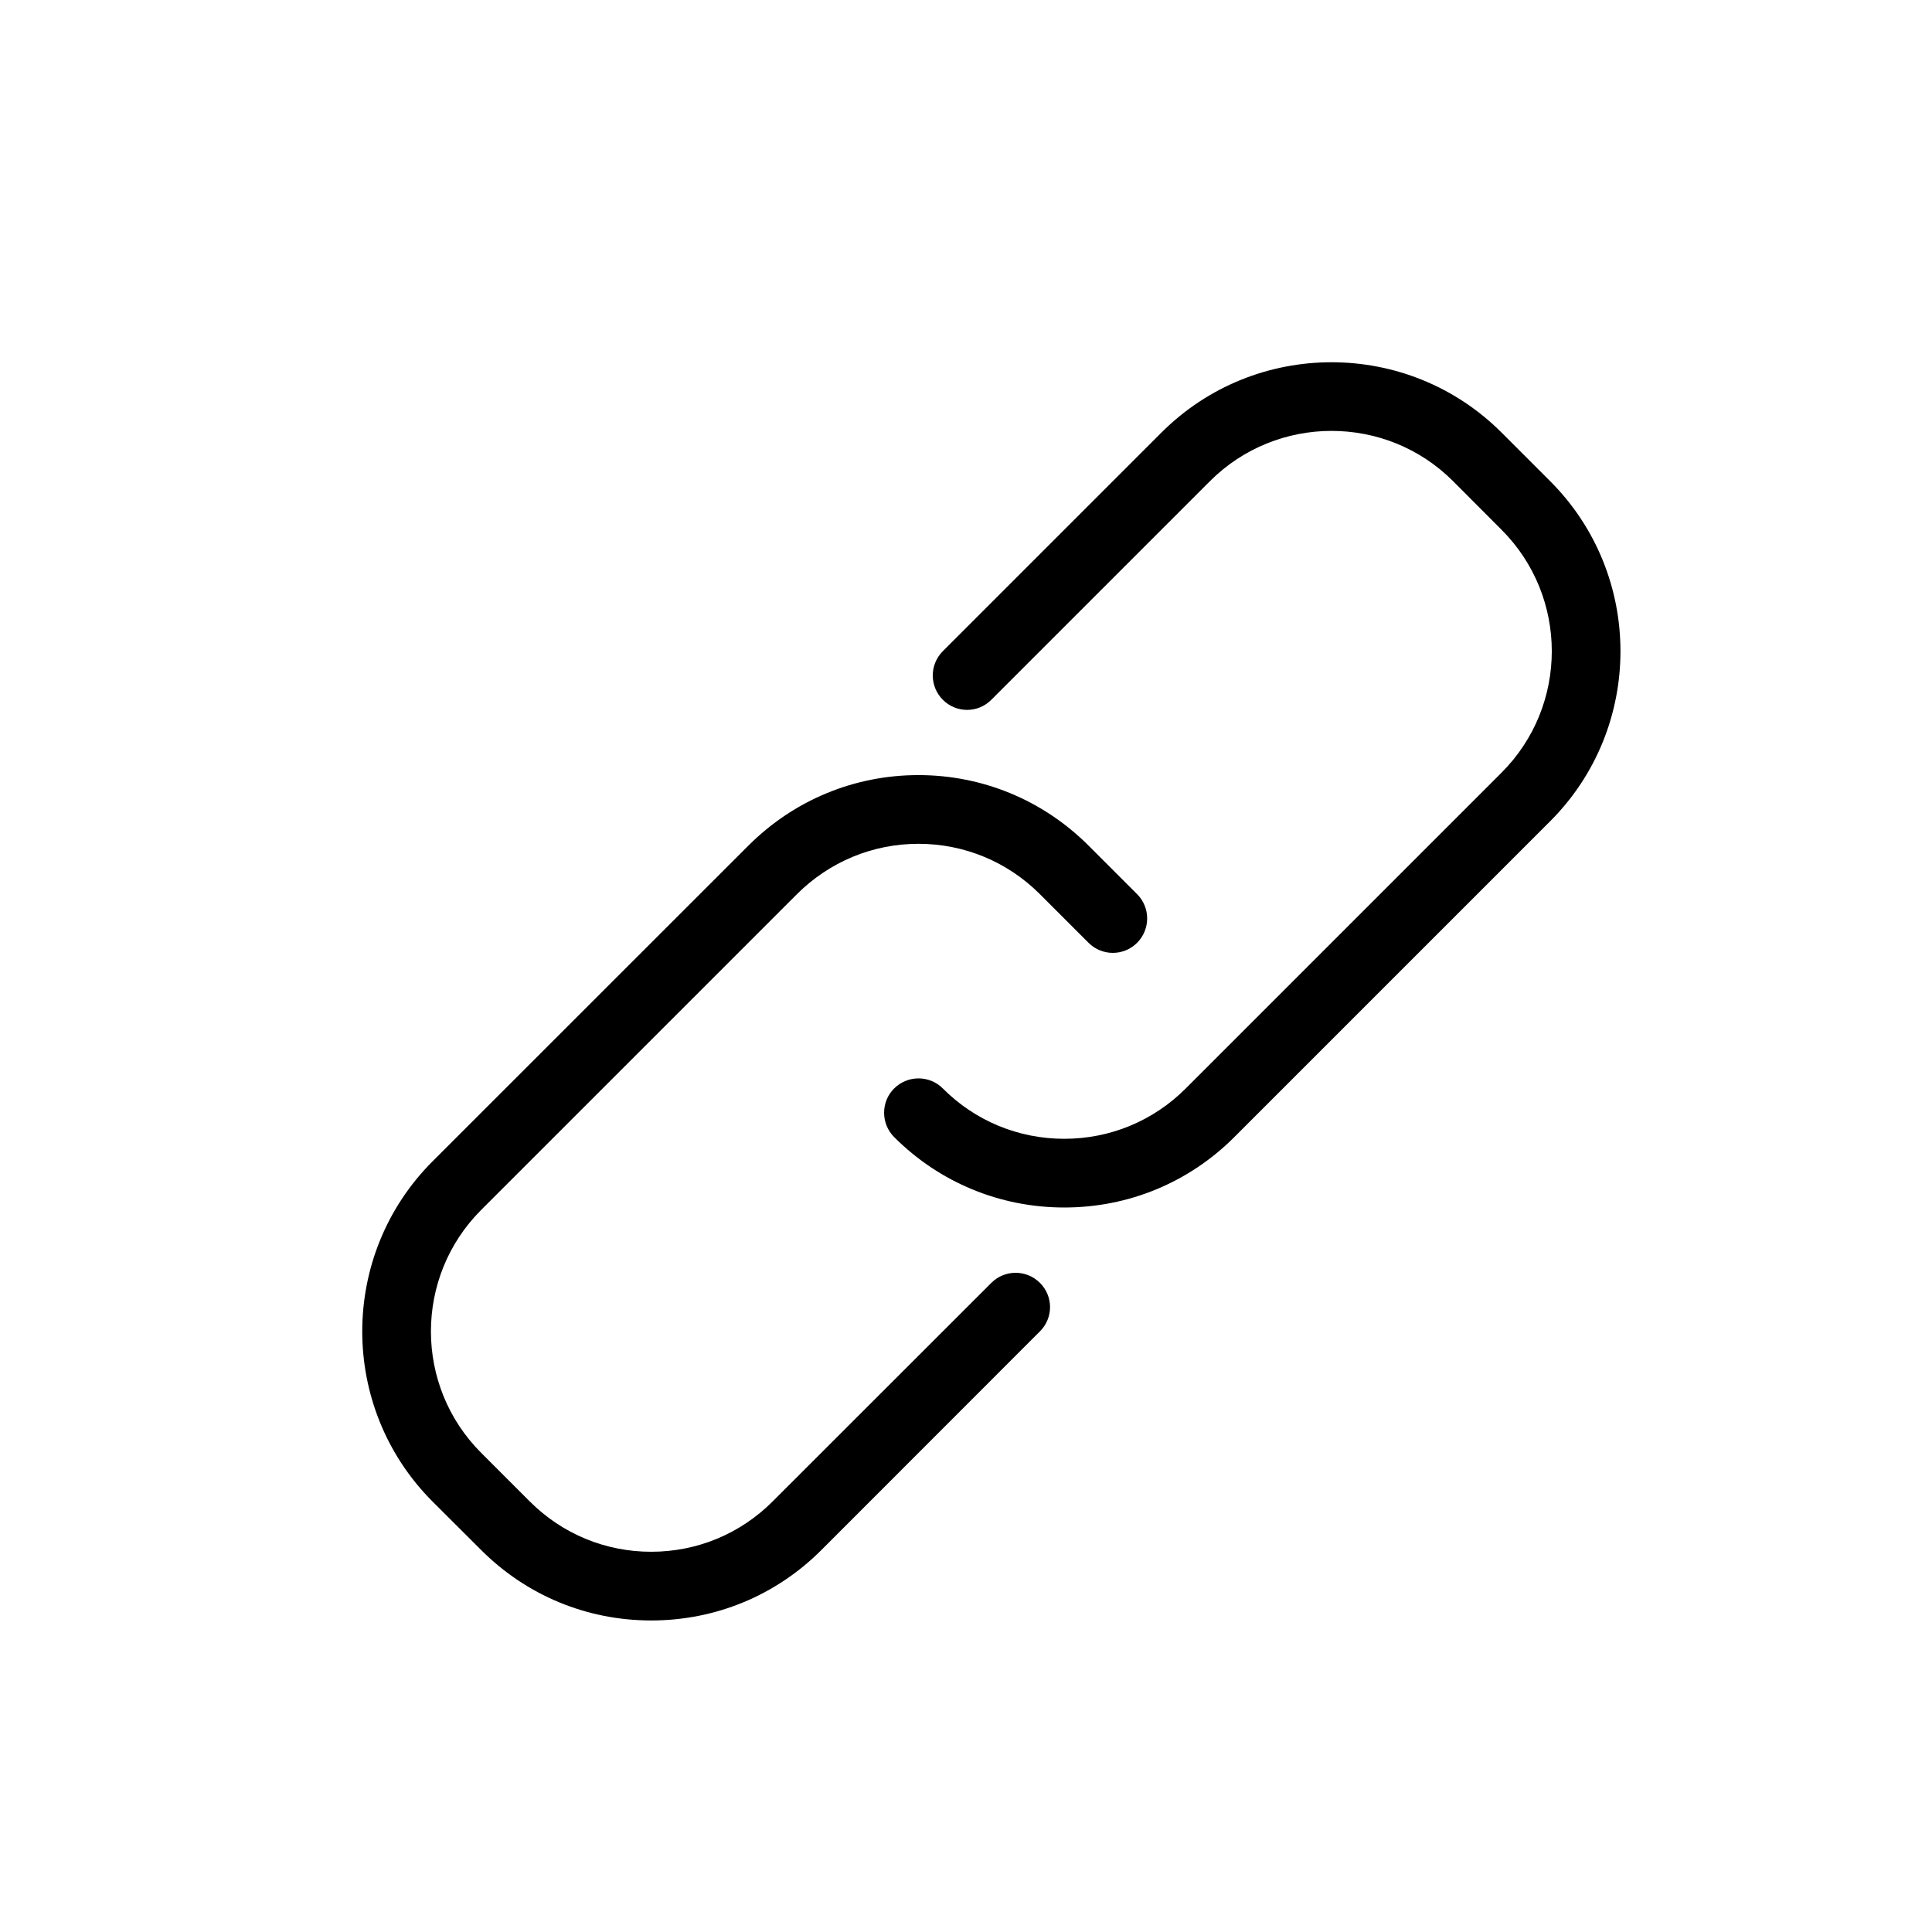
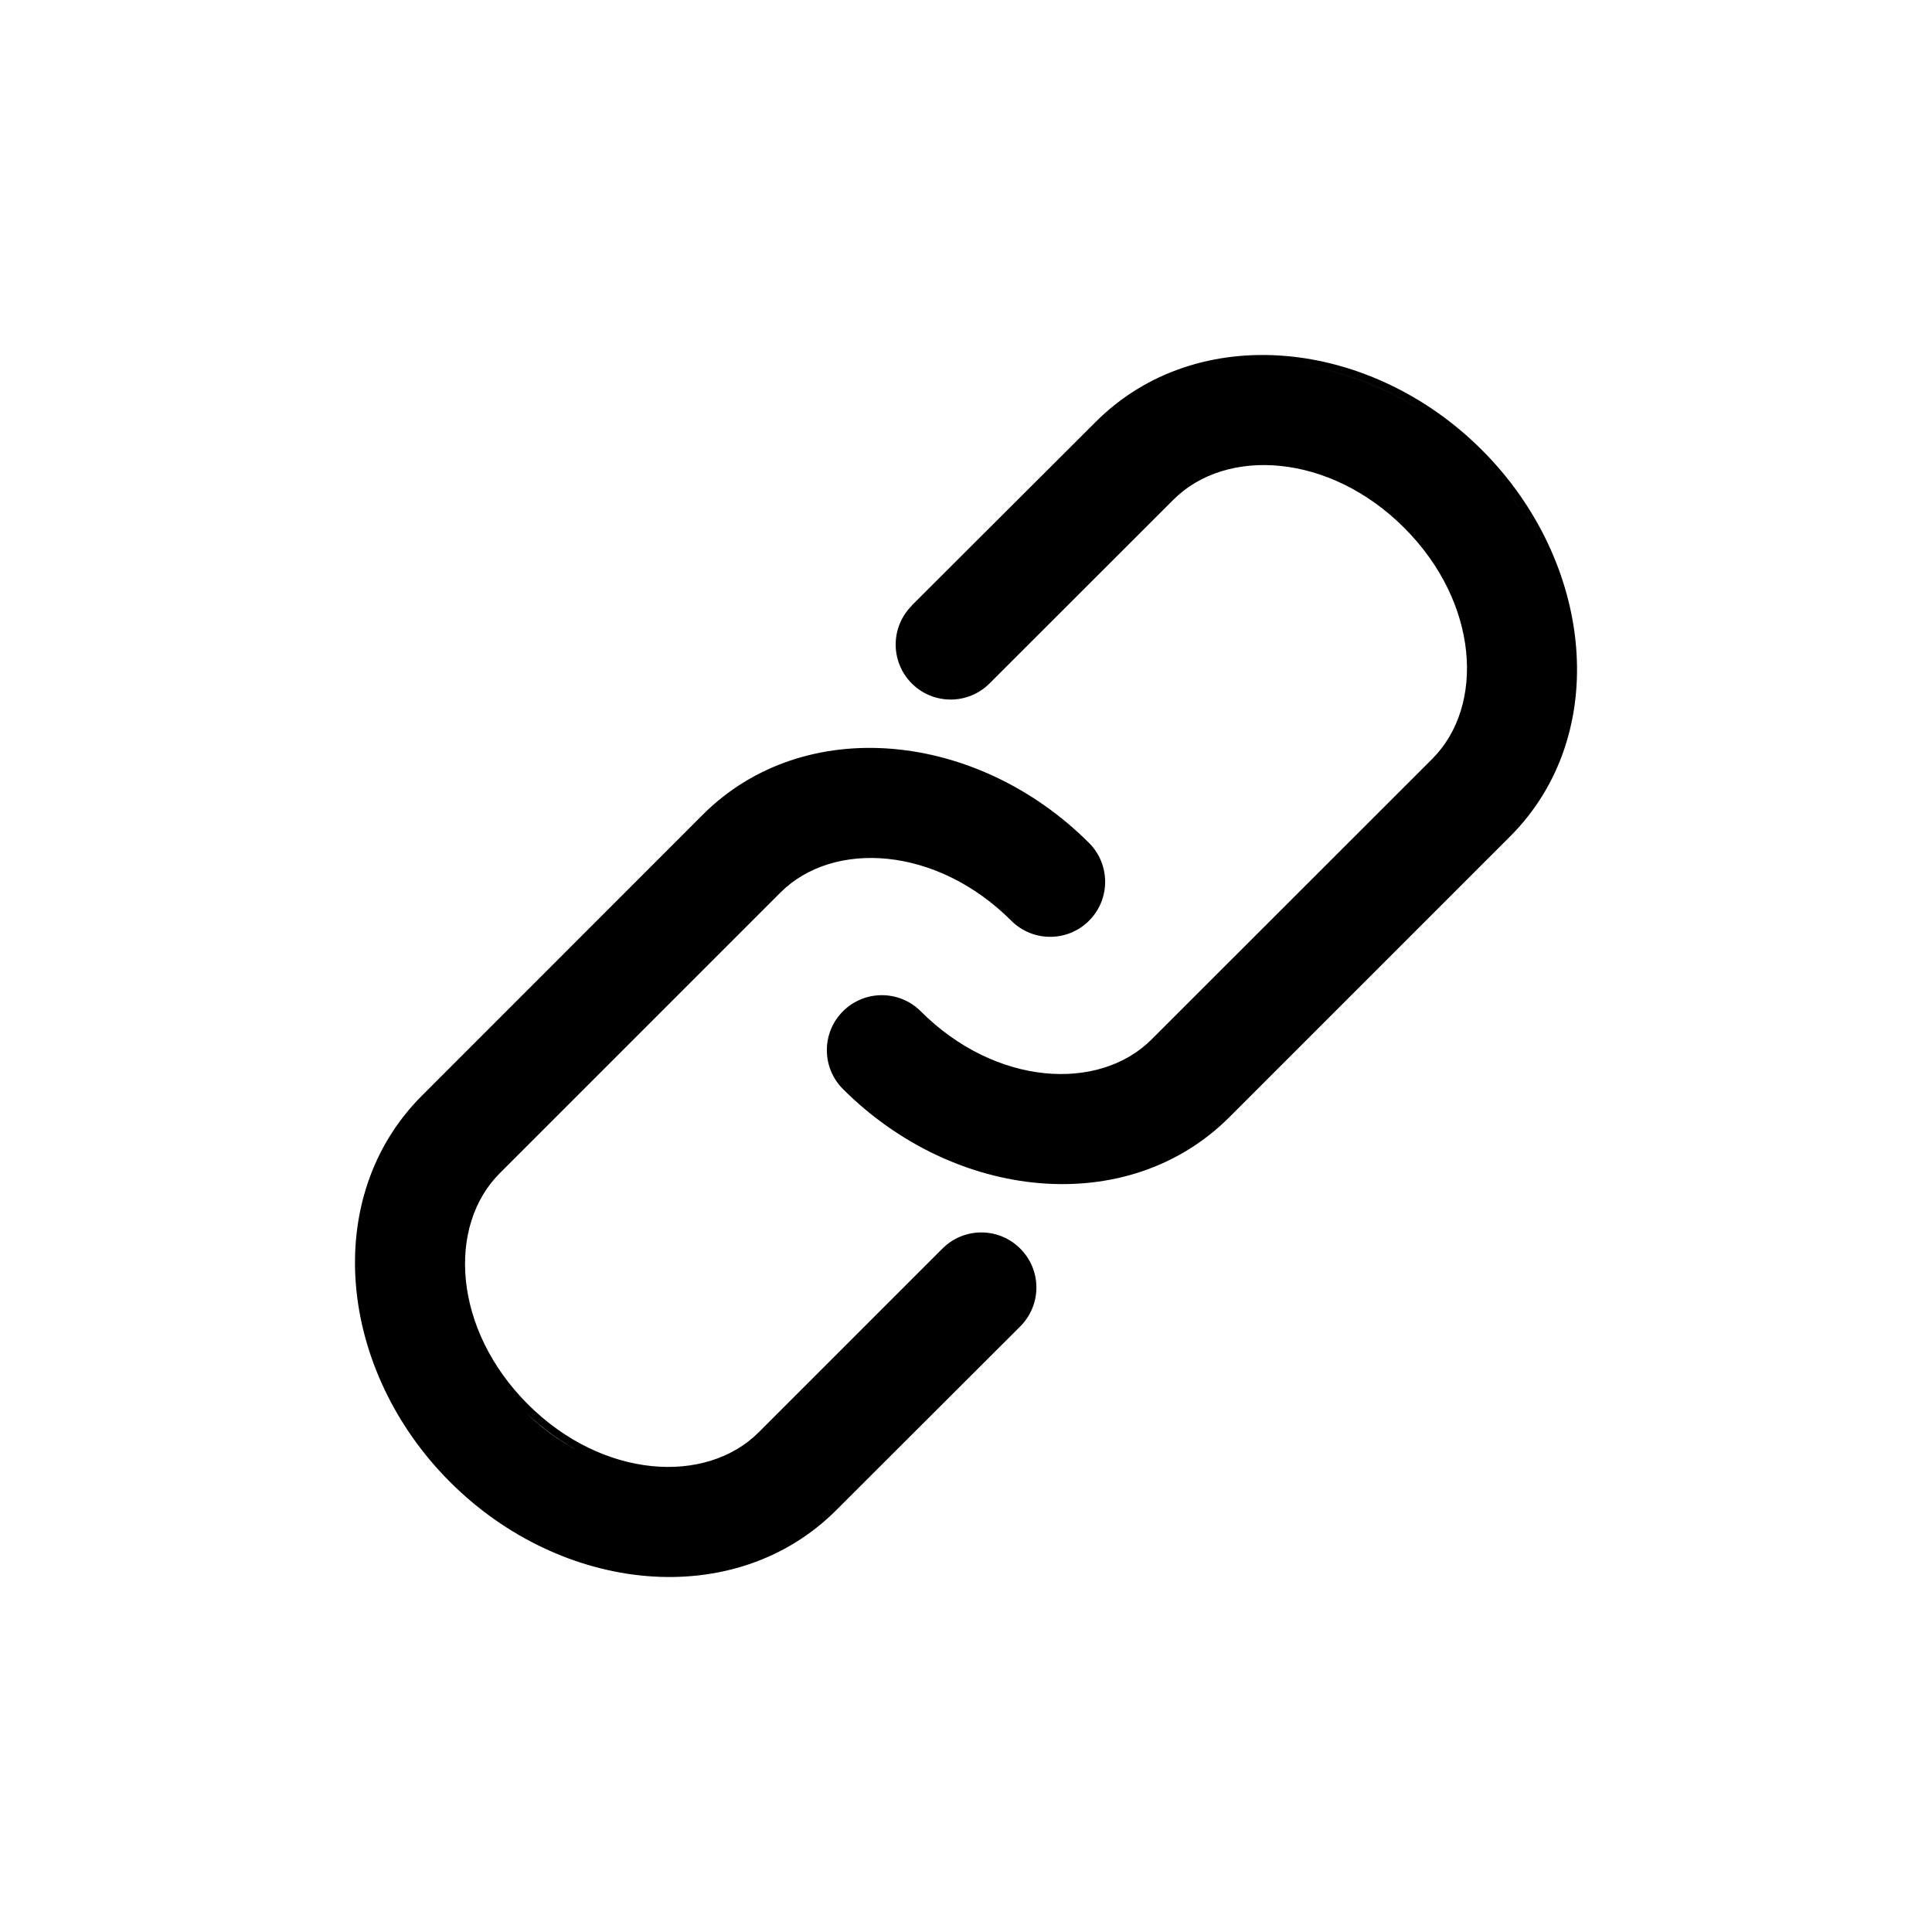
<svg xmlns="http://www.w3.org/2000/svg" width="16" height="16" viewBox="0 0 16 16">
-   <path d="M5.393,13.42 C4.861,13.42 4.361,13.213 3.985,12.837 L3.582,12.435 C2.806,11.658 2.806,10.394 3.582,9.618 L6.198,7.003 C6.574,6.627 7.074,6.419 7.606,6.419 C8.138,6.419 8.639,6.627 9.015,7.003 L9.417,7.405 C9.528,7.516 9.528,7.696 9.417,7.808 C9.306,7.919 9.126,7.919 9.015,7.808 L8.612,7.405 C8.344,7.137 7.986,6.988 7.606,6.988 C7.226,6.988 6.869,7.137 6.6,7.405 L3.985,10.02 C3.43,10.575 3.43,11.477 3.985,12.032 L4.387,12.434 C4.656,12.703 5.013,12.851 5.393,12.851 C5.773,12.851 6.13,12.703 6.399,12.434 L8.21,10.624 C8.321,10.513 8.501,10.513 8.612,10.624 C8.724,10.735 8.724,10.915 8.612,11.026 L6.802,12.837 C6.426,13.213 5.926,13.42 5.393,13.42 Z M8.814,10 C8.282,10 7.781,9.793 7.405,9.417 C7.294,9.305 7.294,9.125 7.405,9.014 C7.517,8.903 7.697,8.903 7.808,9.014 C8.076,9.283 8.434,9.431 8.814,9.431 C9.194,9.431 9.551,9.283 9.82,9.014 L12.435,6.399 C12.99,5.844 12.99,4.942 12.435,4.387 L12.033,3.984 C11.479,3.43 10.576,3.43 10.021,3.984 L8.21,5.795 C8.099,5.907 7.919,5.907 7.808,5.795 C7.697,5.684 7.697,5.504 7.808,5.393 L9.619,3.582 C10.395,2.806 11.659,2.806 12.435,3.582 L12.838,3.985 C13.614,4.761 13.614,6.025 12.838,6.801 L10.222,9.417 C9.846,9.793 9.346,10 8.814,10 Z" />
+   <path d="M7.551 5.016a.455.455 0 00.644.644l1.522-1.521c.437-.438 1.293-.387 1.912.232.62.62.67 1.475.233 1.913L9.537 8.608c-.437.437-1.293.386-1.912-.233a.455.455 0 10-.644.644c.925.925 2.357 1.076 3.2.233l2.325-2.325c.843-.843.692-2.275-.233-3.2-.925-.925-2.357-1.076-3.2-.232L7.55 5.015zm.898 5.324a.455.455 0 00-.644 0l-1.521 1.521c-.437.438-1.294.387-1.913-.232-.62-.62-.67-1.476-.232-1.913l2.324-2.324c.437-.437 1.293-.386 1.912.233a.455.455 0 10.644-.644c-.925-.925-2.357-1.076-3.2-.233L3.495 9.073c-.844.843-.693 2.275.232 3.2.925.925 2.357 1.076 3.2.232l1.522-1.52a.455.455 0 000-.645zm-.573-4.607c.1 0 .2-.039.277-.116l1.521-1.52-1.521 1.52a.394.394 0 01-.277.116zm.922 3.222c-.405.003-.853-.175-1.216-.537.363.362.811.54 1.216.537zm3.433-5.186c-.509-.508-1.17-.775-1.795-.769.626-.006 1.286.26 1.795.77.908.908 1.045 2.302.232 3.115L10.139 9.21l2.324-2.324c.814-.813.676-2.207-.232-3.116zM8.12 10.267a.395.395 0 01.286.675l-1.52 1.521 1.52-1.521a.395.395 0 00-.286-.675zm-.937-4.013c.625-.006 1.285.26 1.794.77-.509-.51-1.169-.776-1.794-.77zm-1.8 5.946a1.783 1.783 0 01-1.054-.528c-.634-.634-.701-1.53-.233-1.998L6.42 7.35 4.096 9.674c-.468.468-.401 1.364.232 1.998.316.315.695.49 1.055.528z" />
</svg>
